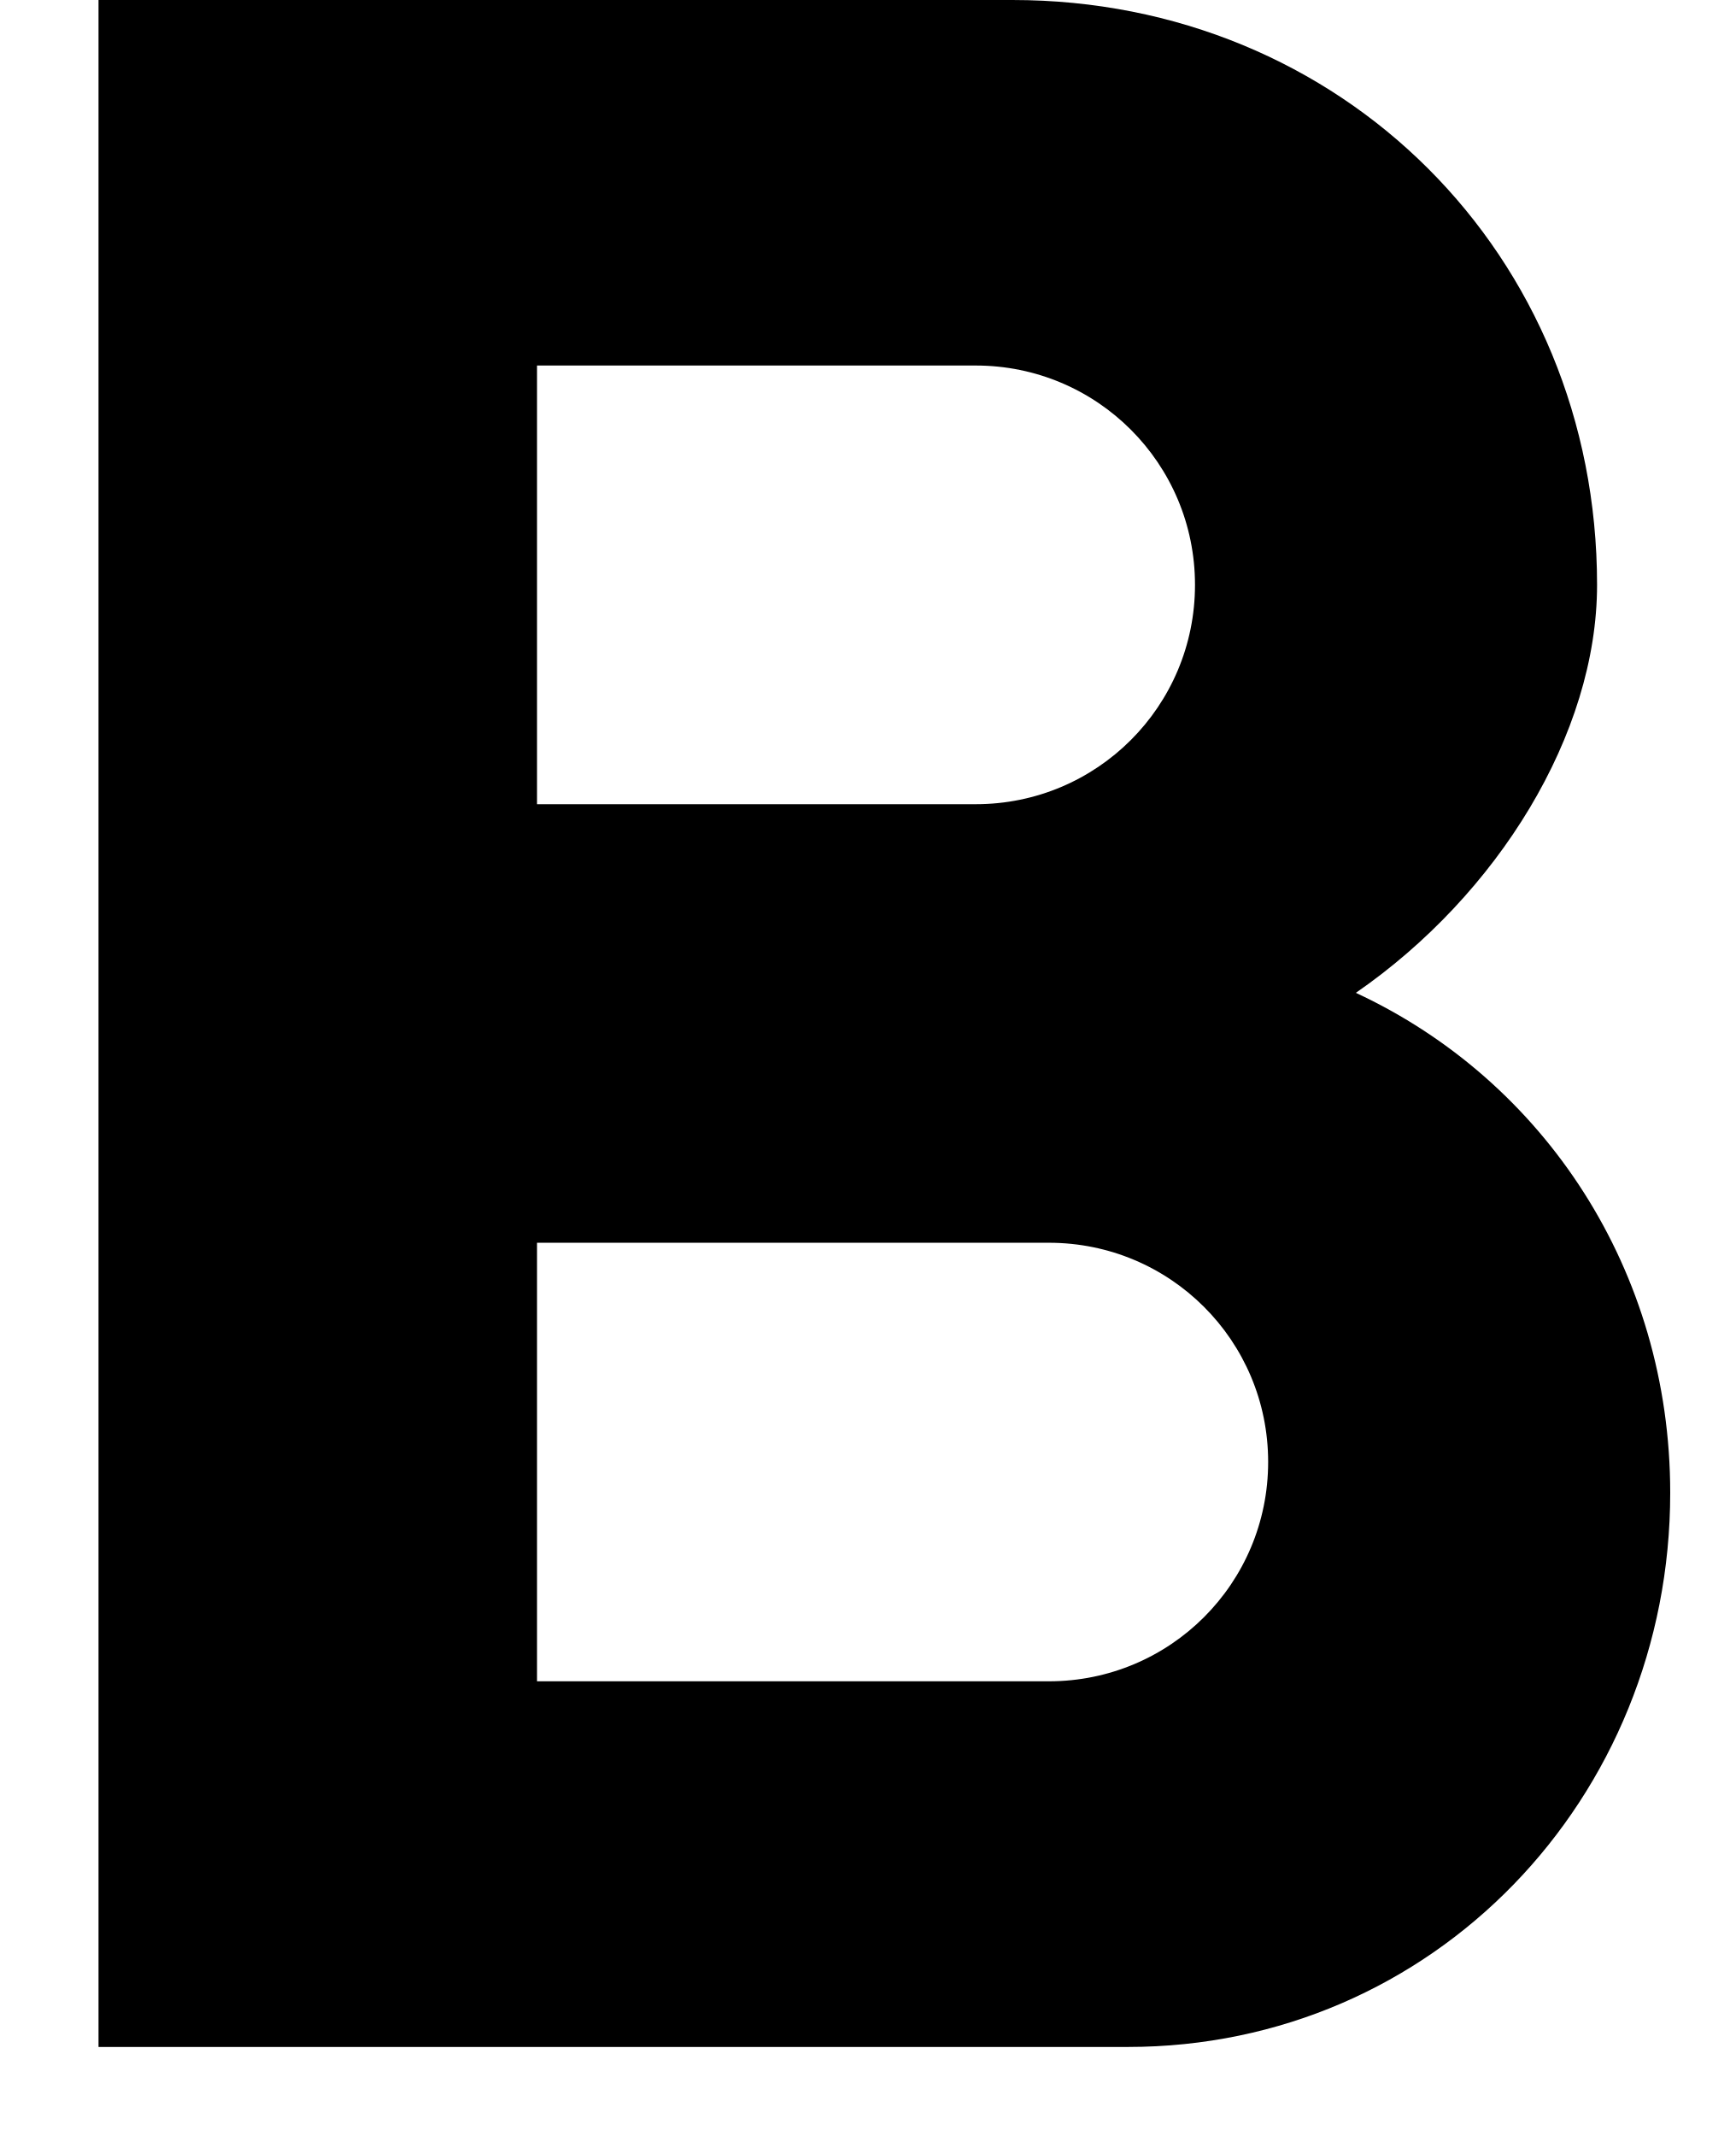
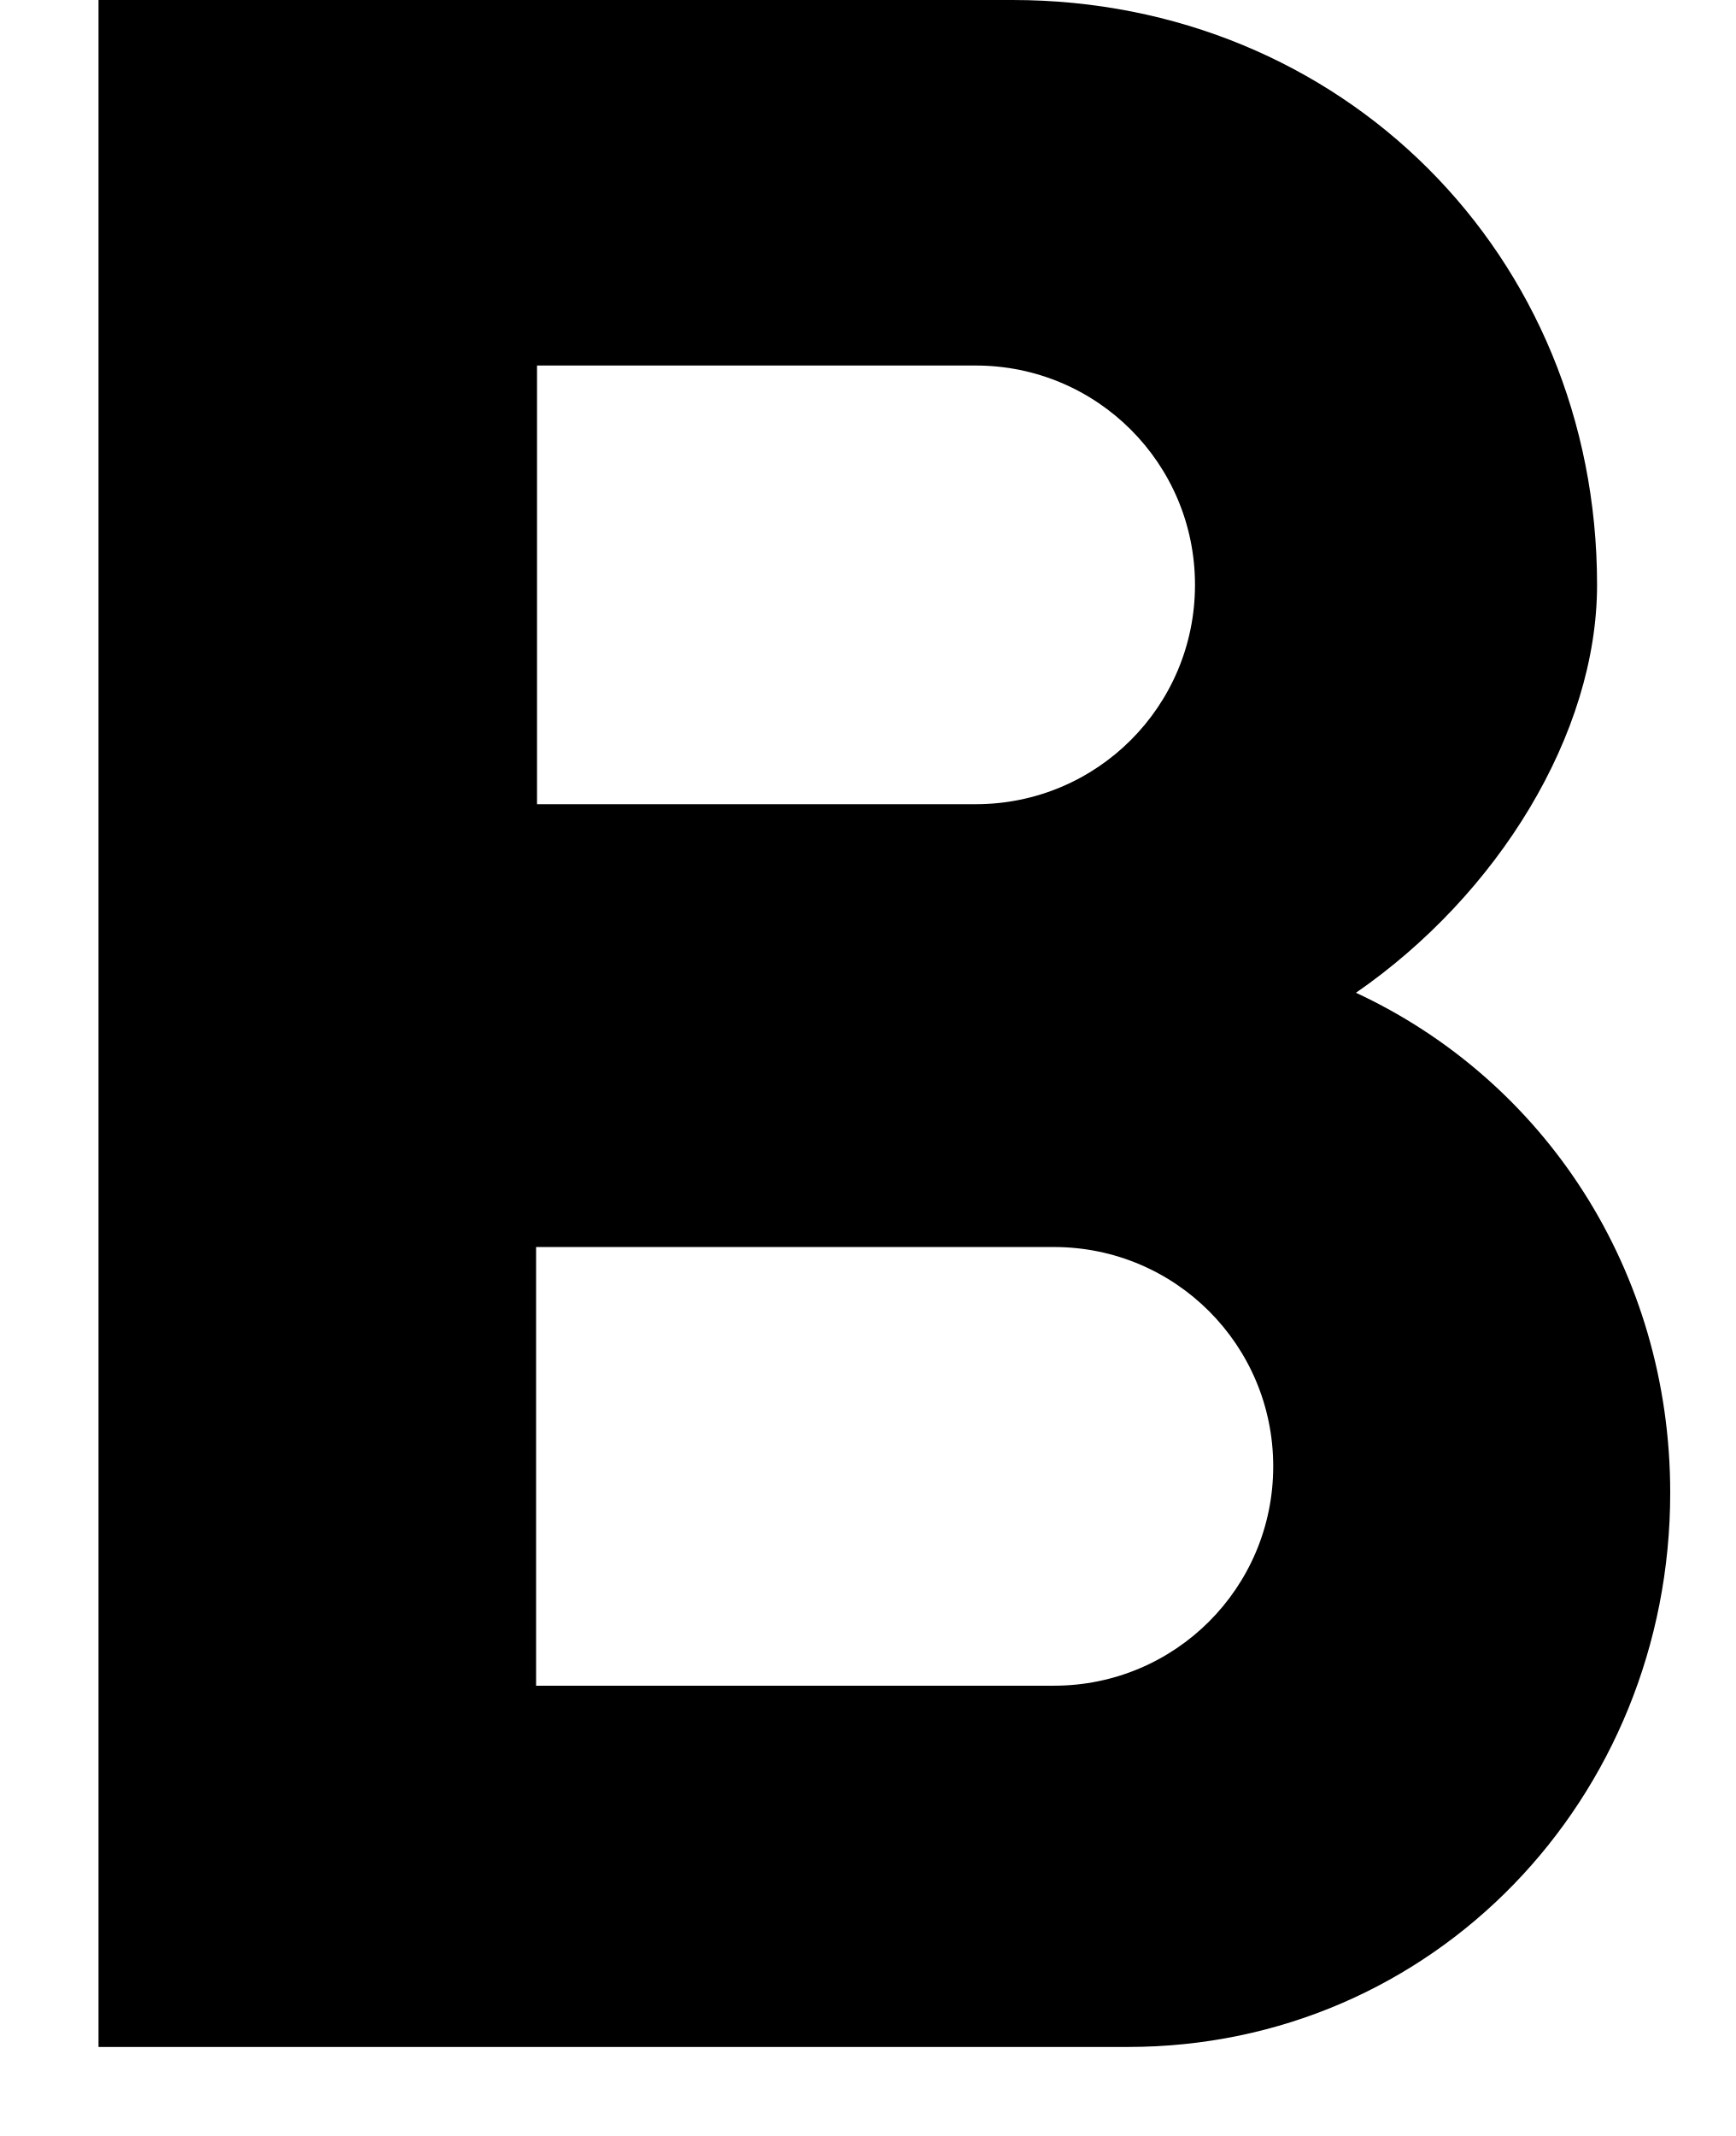
- <svg xmlns="http://www.w3.org/2000/svg" width="13" height="16" viewBox="0 0 13 16" fill="none">
-   <path fill-rule="evenodd" clip-rule="evenodd" d="M10.157 7.437C11.22 6.703 11.964 5.498 11.964 4.381C11.964 1.906 10.048 0 7.584 0H0.738V15.333H8.449C10.738 15.333 12.512 13.471 12.512 11.182C12.512 9.518 11.57 8.094 10.157 7.437ZM4.023 2.738H7.309C8.218 2.738 8.952 3.472 8.952 4.381C8.952 5.29 8.218 6.024 7.309 6.024H4.023V2.738ZM4.023 12.594H7.857C8.766 12.594 9.5 11.861 9.5 10.951C9.5 10.042 8.766 9.309 7.857 9.309H4.023V12.594Z" fill="currentColor" />
+ <svg xmlns="http://www.w3.org/2000/svg" width="13" height="16" viewBox="0 0 13 16" fill="none" version="1.1">
+   <path d="M 10.157,7.437 C 11.22,6.703 11.964,5.498 11.964,4.381 11.964,1.906 10.048,0 7.584,0 H 0.738 V 15.333 H 8.449 c 2.289,0 4.063,-1.862 4.063,-4.151 0,-1.665 -0.942,-3.089 -2.355,-3.746 z M 4.023,2.738 h 3.286 c 0.909,0 1.643,0.734 1.643,1.643 0,0.909 -0.734,1.643 -1.643,1.643 H 4.023 Z M 4.016,9.341 h 3.879 c 0.909,0 1.643,0.734 1.643,1.643 0,0.909 -0.734,1.643 -1.643,1.643 H 4.016 Z" fill="currentColor" />
</svg>
